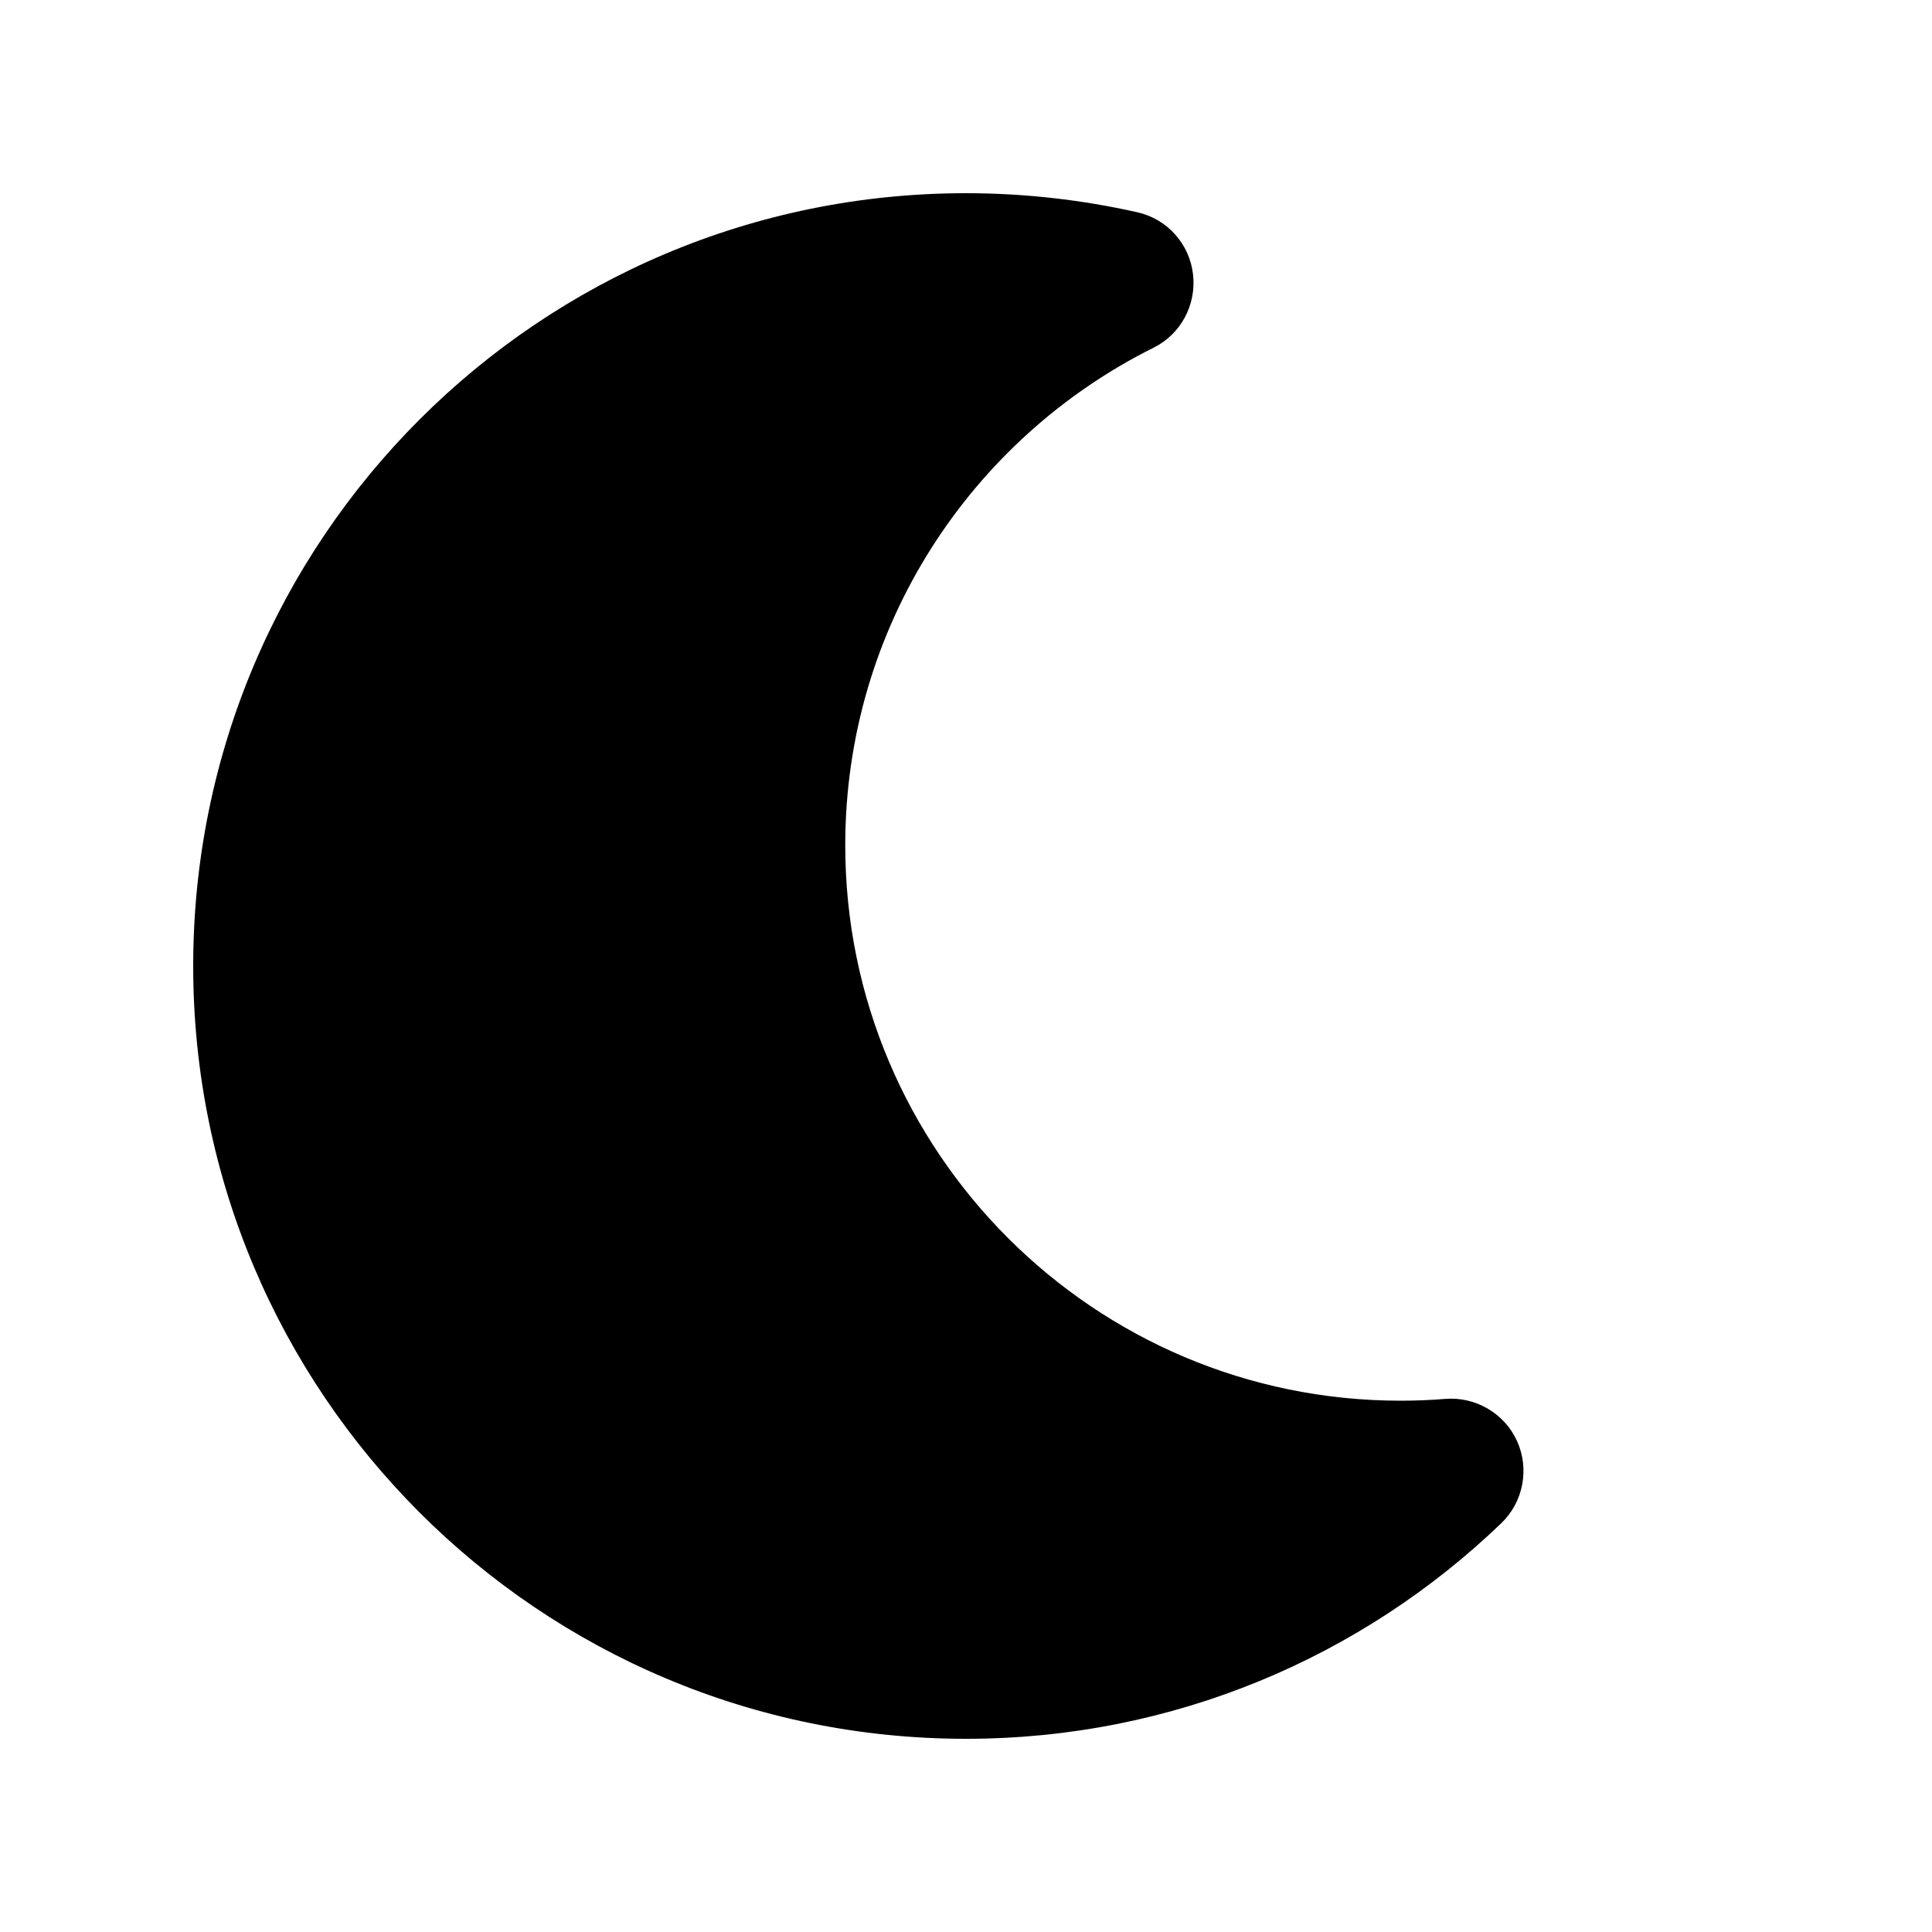
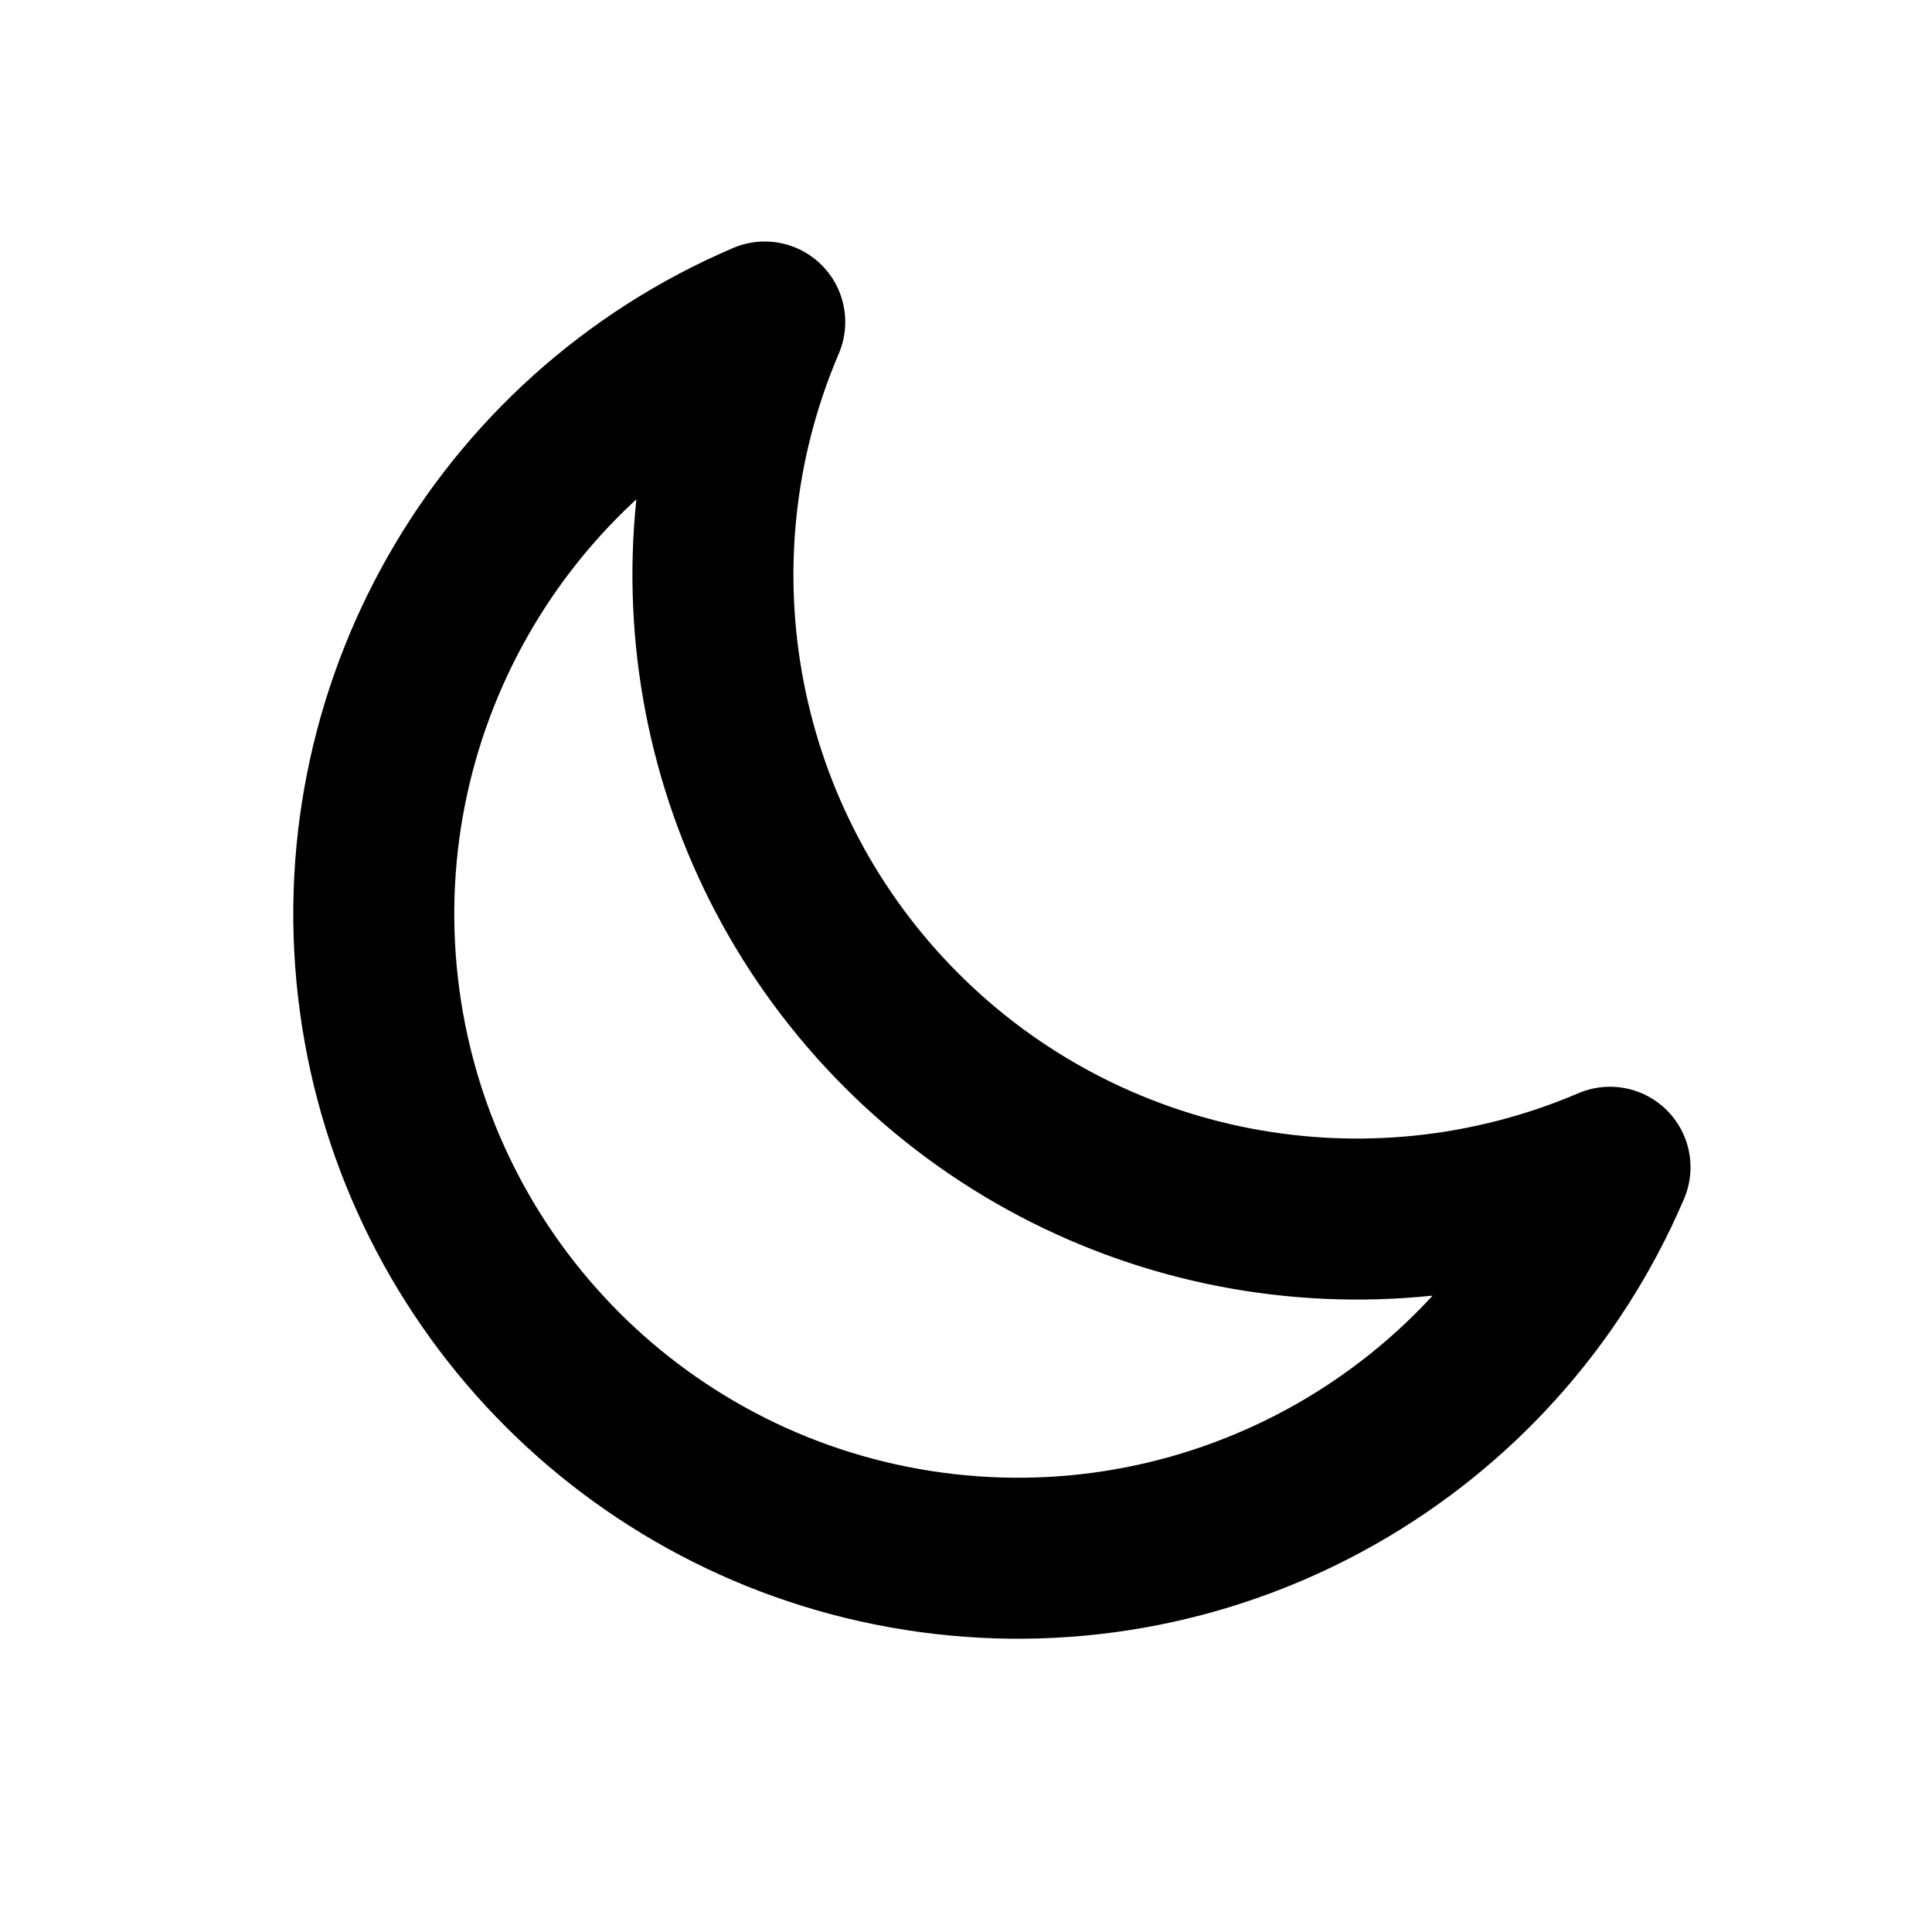
- <svg xmlns="http://www.w3.org/2000/svg" viewBox="0 0 640 640">
-   <path fill="currentColor" d="M320 64C178.6 64 64 178.6 64 320C64 461.4 178.6 576 320 576C388.8 576 451.3 548.8 497.3 504.6C504.6 497.6 506.7 486.7 502.6 477.5C498.5 468.3 488.9 462.6 478.8 463.4C473.9 463.8 469 464 464 464C362.4 464 280 381.6 280 280C280 207.9 321.5 145.4 382.1 115.2C391.2 110.7 396.4 100.9 395.2 90.8C394 80.7 386.6 72.5 376.7 70.3C358.4 66.2 339.4 64 320 64z" />
+ <svg xmlns="http://www.w3.org/2000/svg" viewBox="0 0 24 24" fill="none" stroke="#000" stroke-width="2" stroke-linecap="round" stroke-linejoin="round">
+   <path d="M20 14.5A8 8 0 0 1 9.5 4a8 8 0 1 0 10.5 10.5z" />
</svg>
